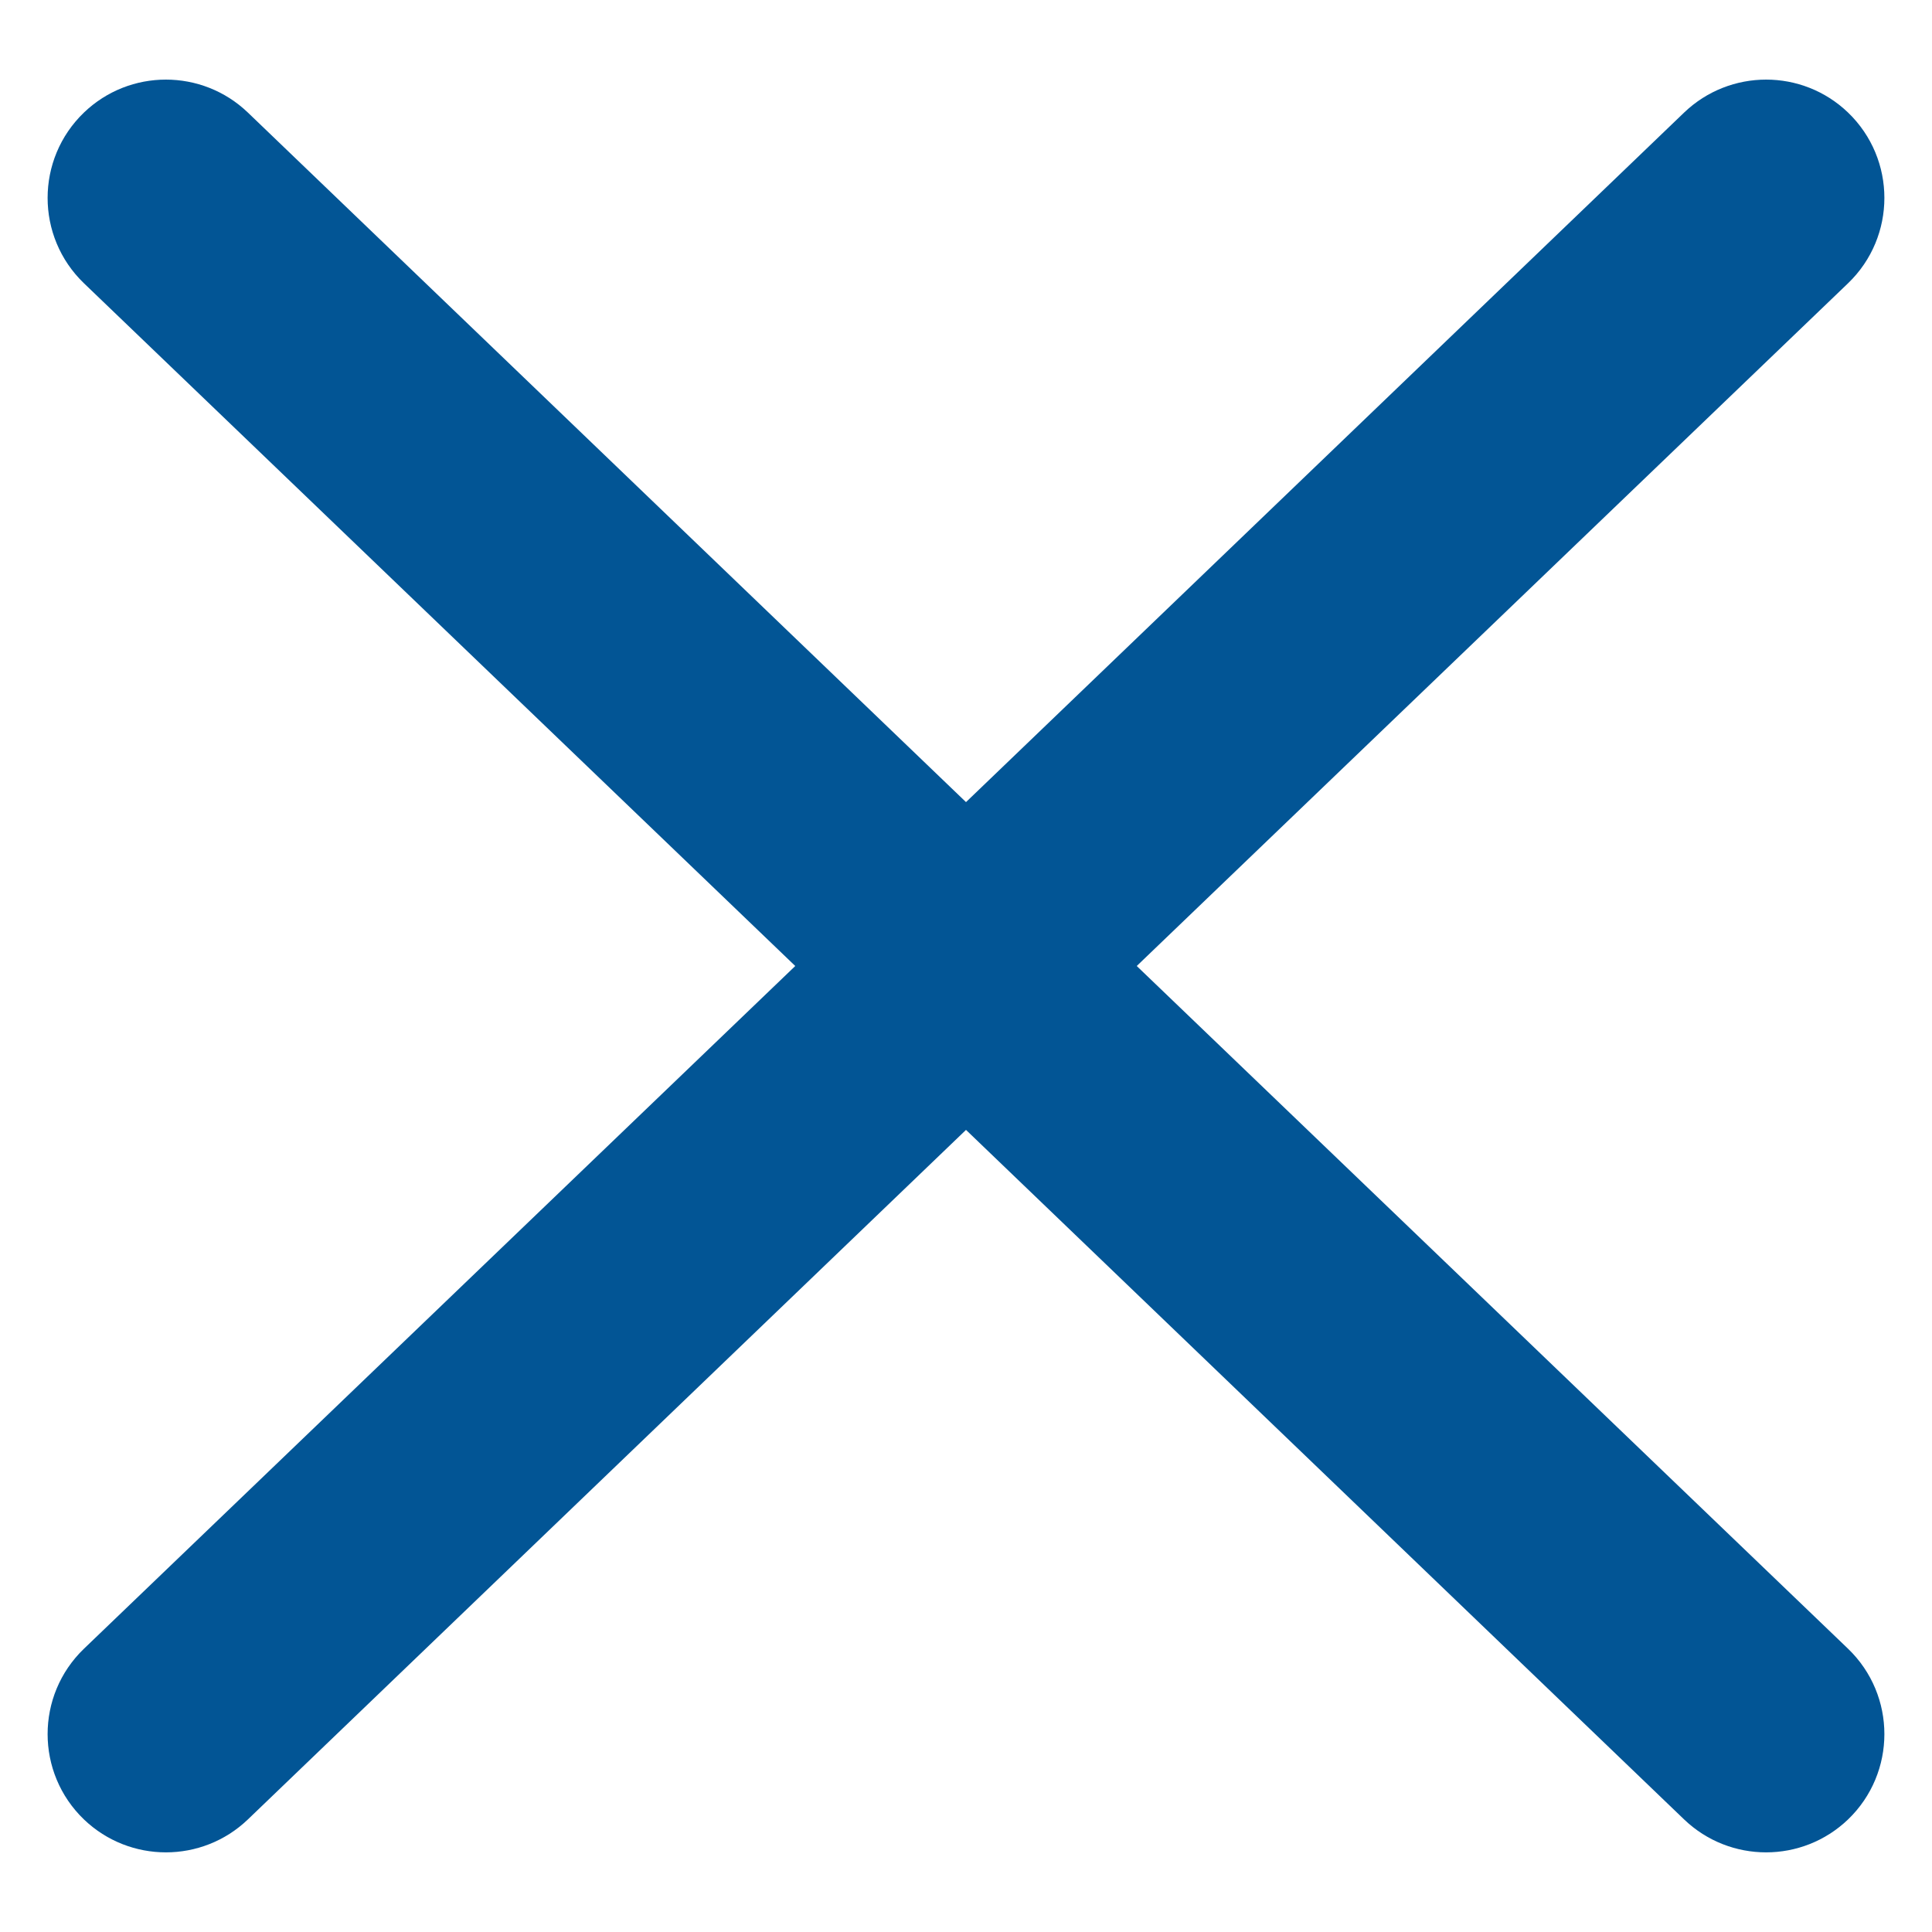
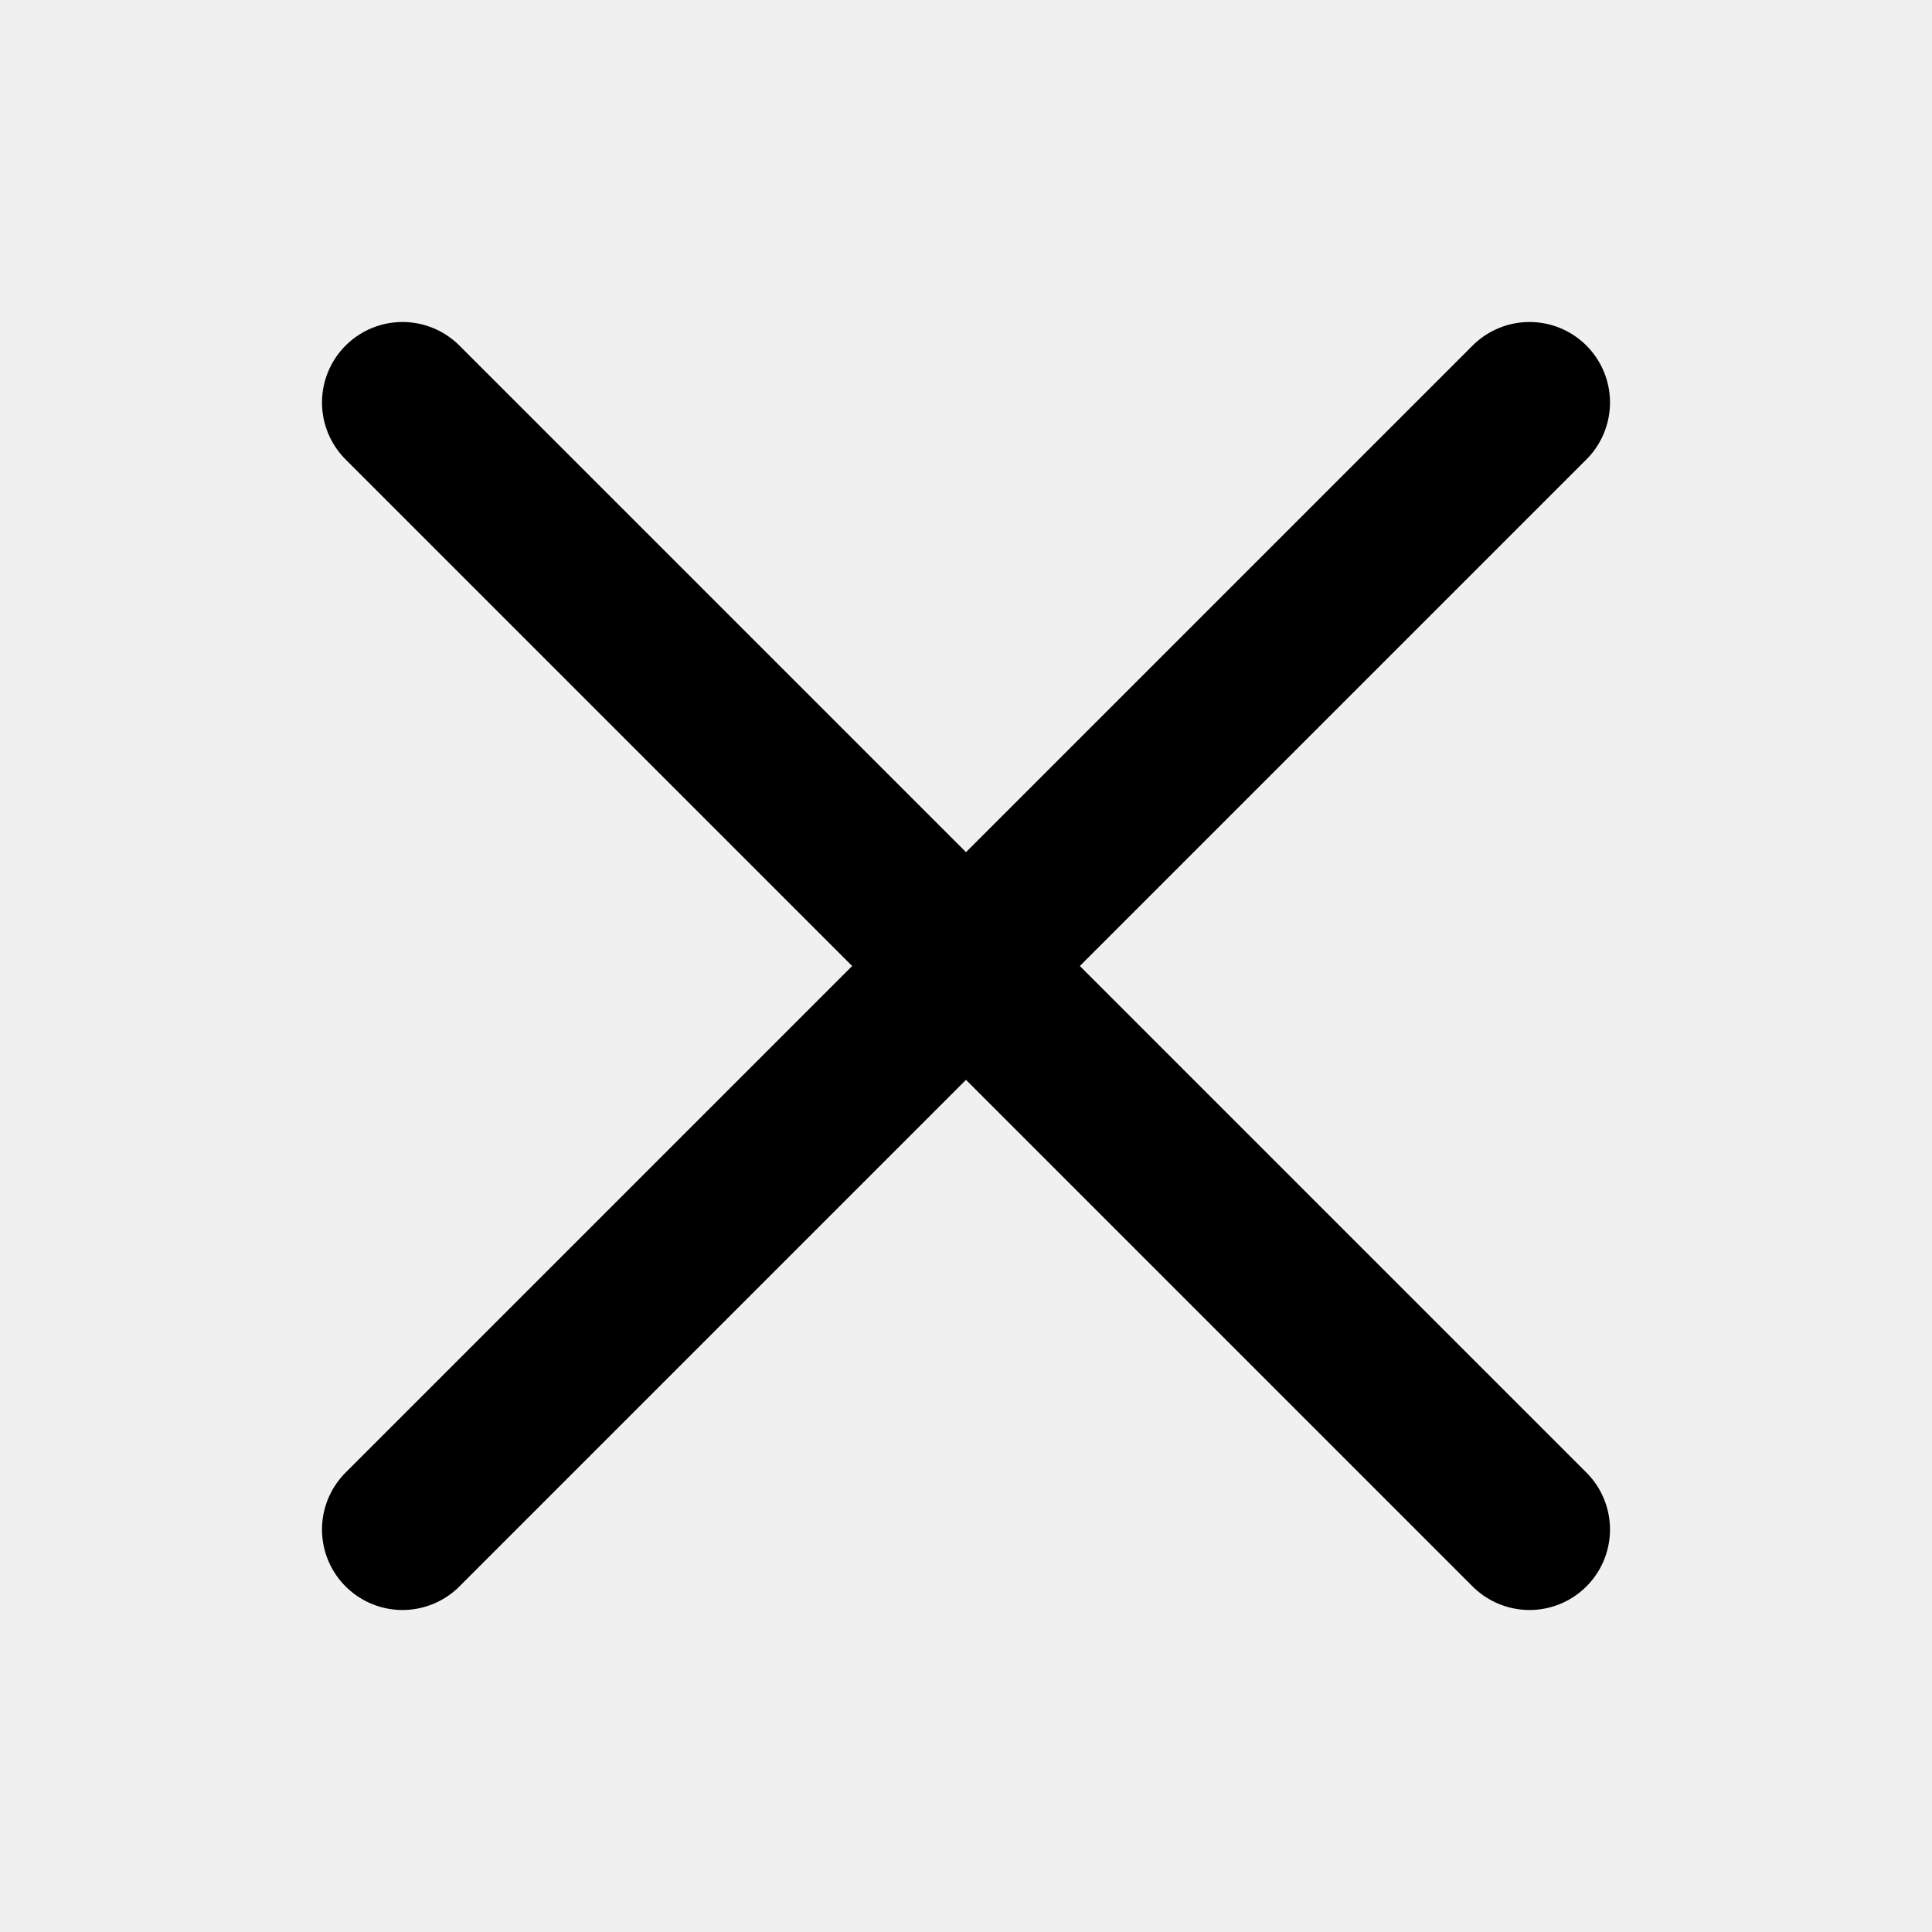
- <svg xmlns="http://www.w3.org/2000/svg" width="24" height="24" viewBox="0 0 24 24" fill="none">
-   <g clip-path="url(#clip0_1_228)">
-     <rect width="24" height="24" fill="white" />
-     <mask id="mask0_1_228" style="mask-type:luminance" maskUnits="userSpaceOnUse" x="0" y="0" width="24" height="24">
-       <path d="M24 0.48H0V23.52H24V0.48Z" fill="white" />
-     </mask>
-     <g mask="url(#mask0_1_228)">
-       <path d="M22.957 3.519C23.559 2.94 23.559 1.977 22.957 1.398C22.388 0.852 21.49 0.853 20.921 1.398L12 9.964L3.079 1.398C2.51 0.853 1.612 0.852 1.043 1.398C0.441 1.977 0.441 2.94 1.043 3.519L9.879 12L1.043 20.481C0.441 21.06 0.441 22.023 1.043 22.602C1.612 23.147 2.51 23.147 3.079 22.602L12 14.036L20.921 22.602C21.49 23.147 22.388 23.147 22.957 22.602C23.559 22.023 23.559 21.06 22.957 20.481L14.121 12L22.957 3.519Z" fill="#025595" />
-     </g>
+ <svg xmlns="http://www.w3.org/2000/svg" width="800px" height="800px" viewBox="0 0 24 24" fill="none" stroke="#025595">
+   <g id="SVGRepo_bgCarrier" stroke-width="0" />
+   <g id="SVGRepo_tracerCarrier" stroke-linecap="round" stroke-linejoin="round" />
+   <g id="SVGRepo_iconCarrier">
+     <path d="M5 5L19 19M5 19L19 5" stroke="#000000" stroke-width="2" stroke-linecap="round" stroke-linejoin="round" />
  </g>
-   <defs>
-     <clipPath id="clip0_1_228">
-       <rect width="24" height="24" fill="white" />
-     </clipPath>
-   </defs>
</svg>
